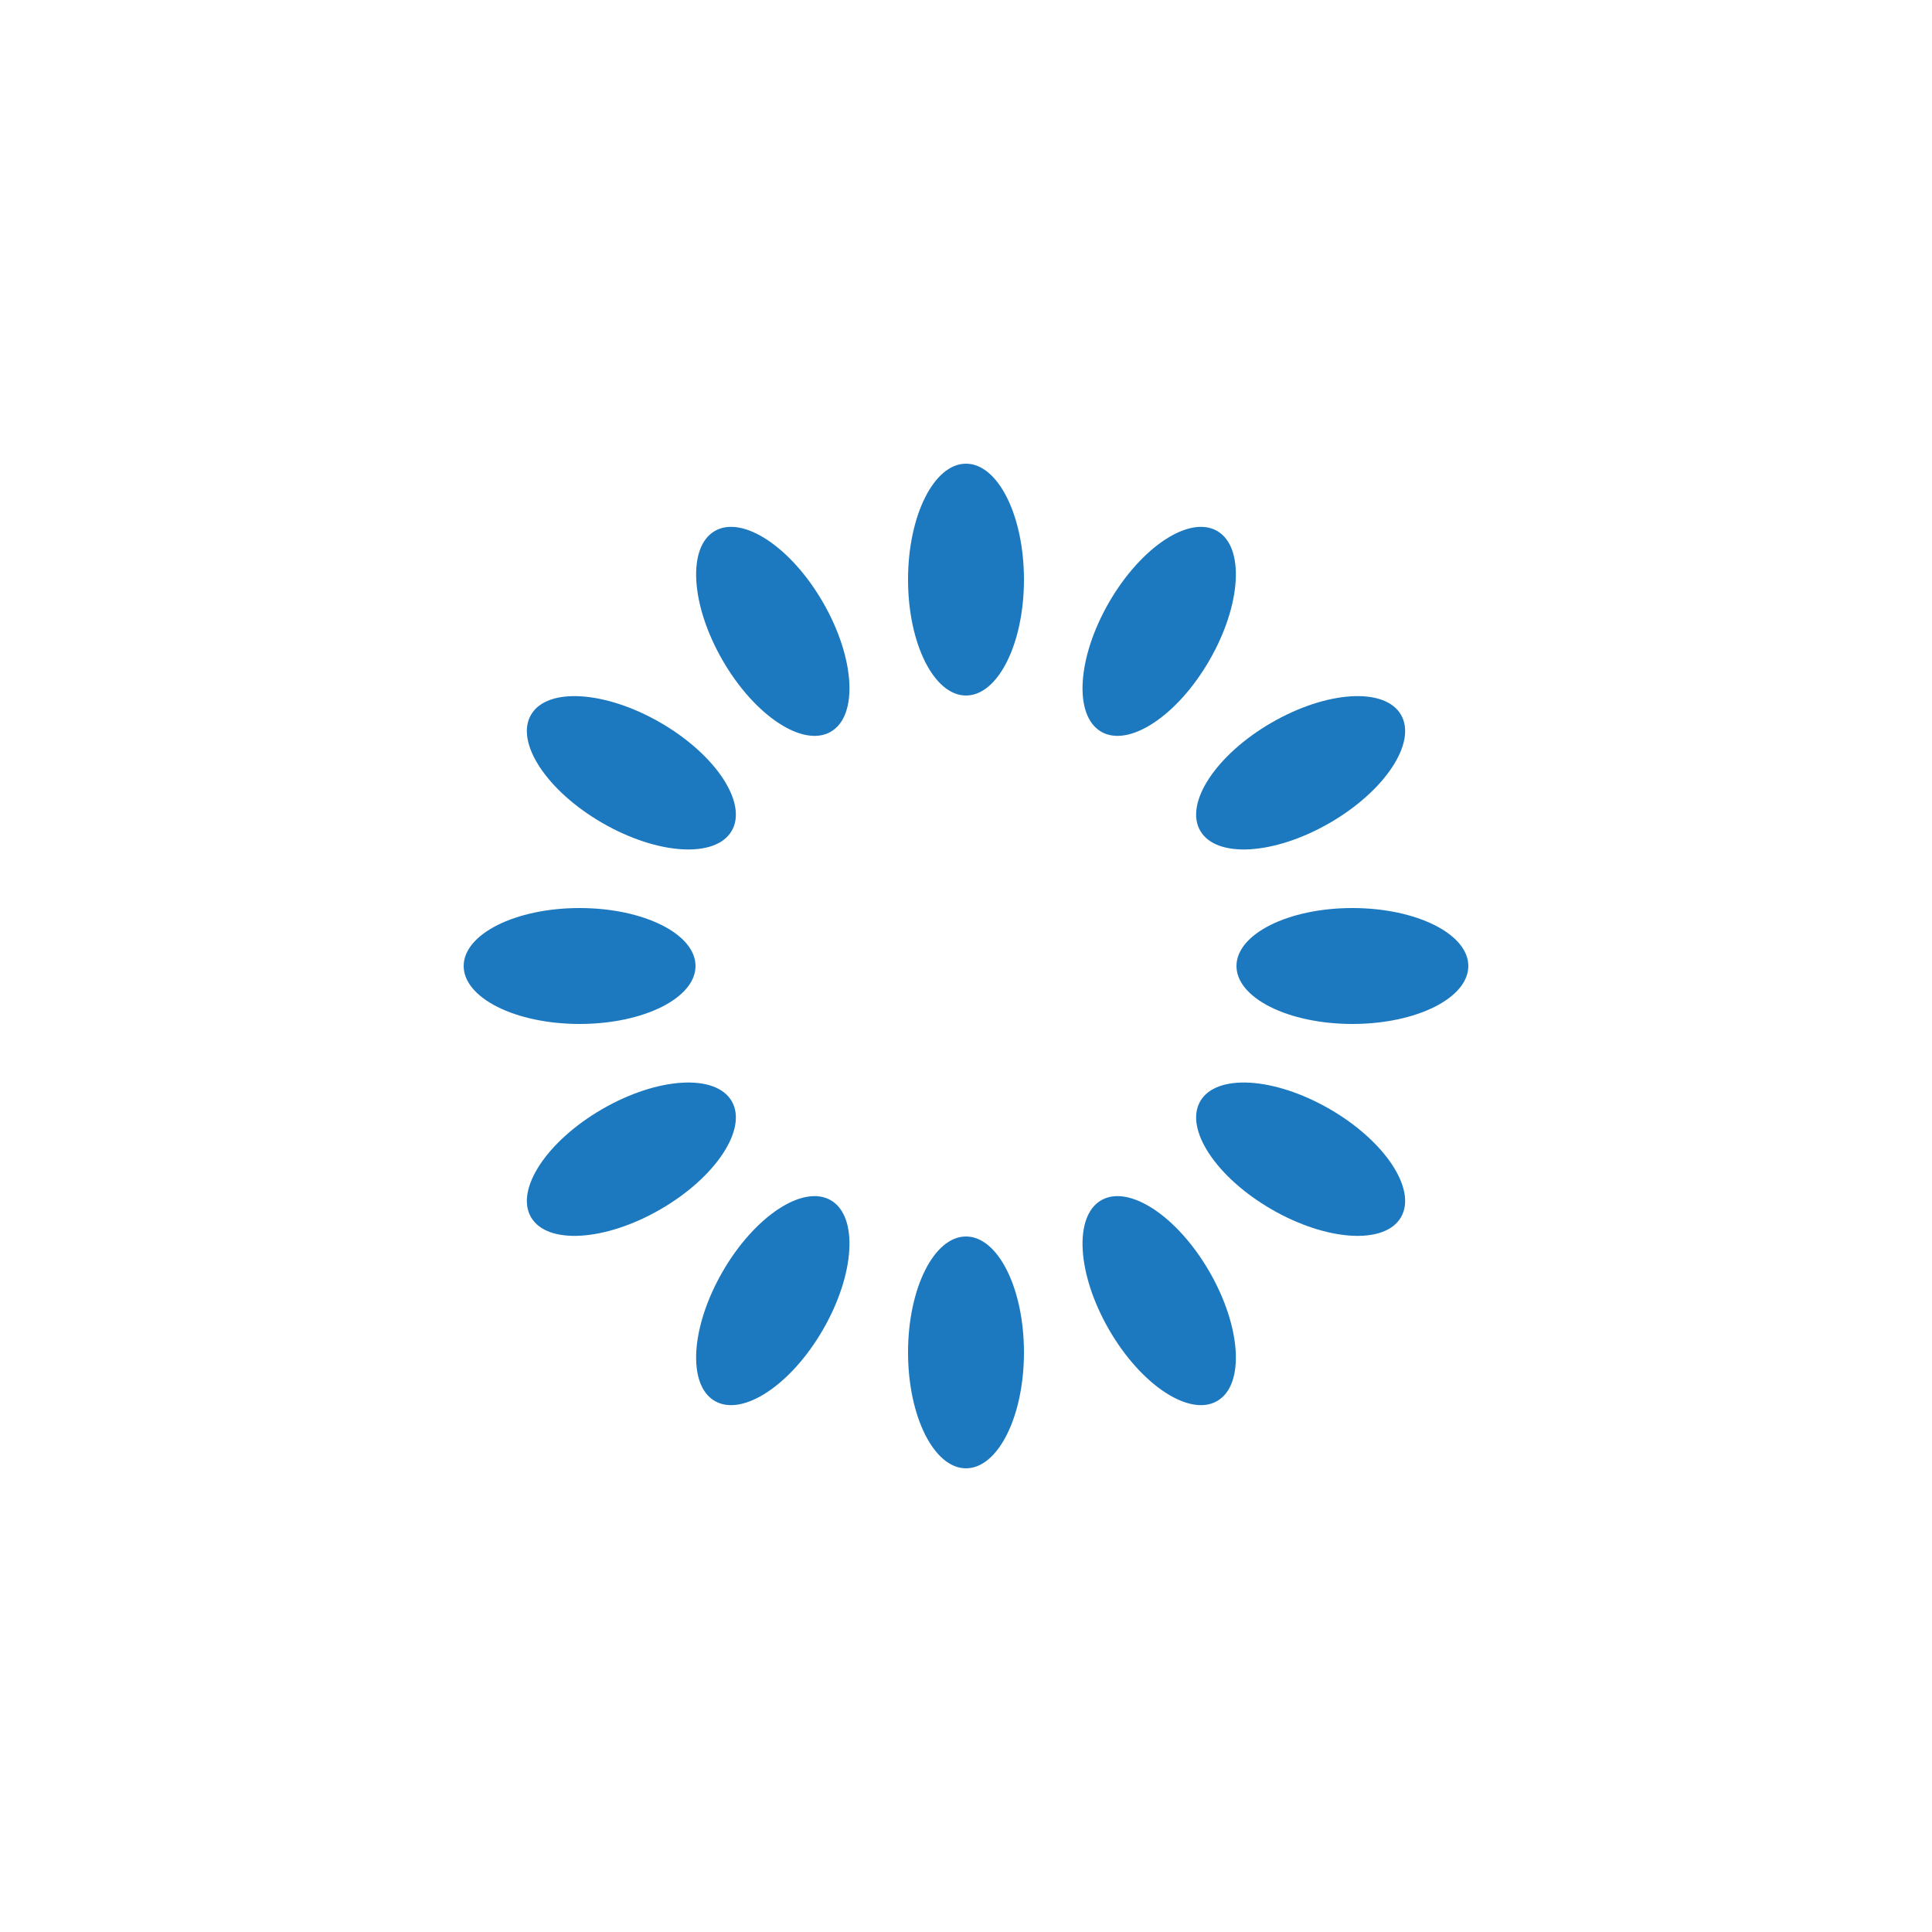
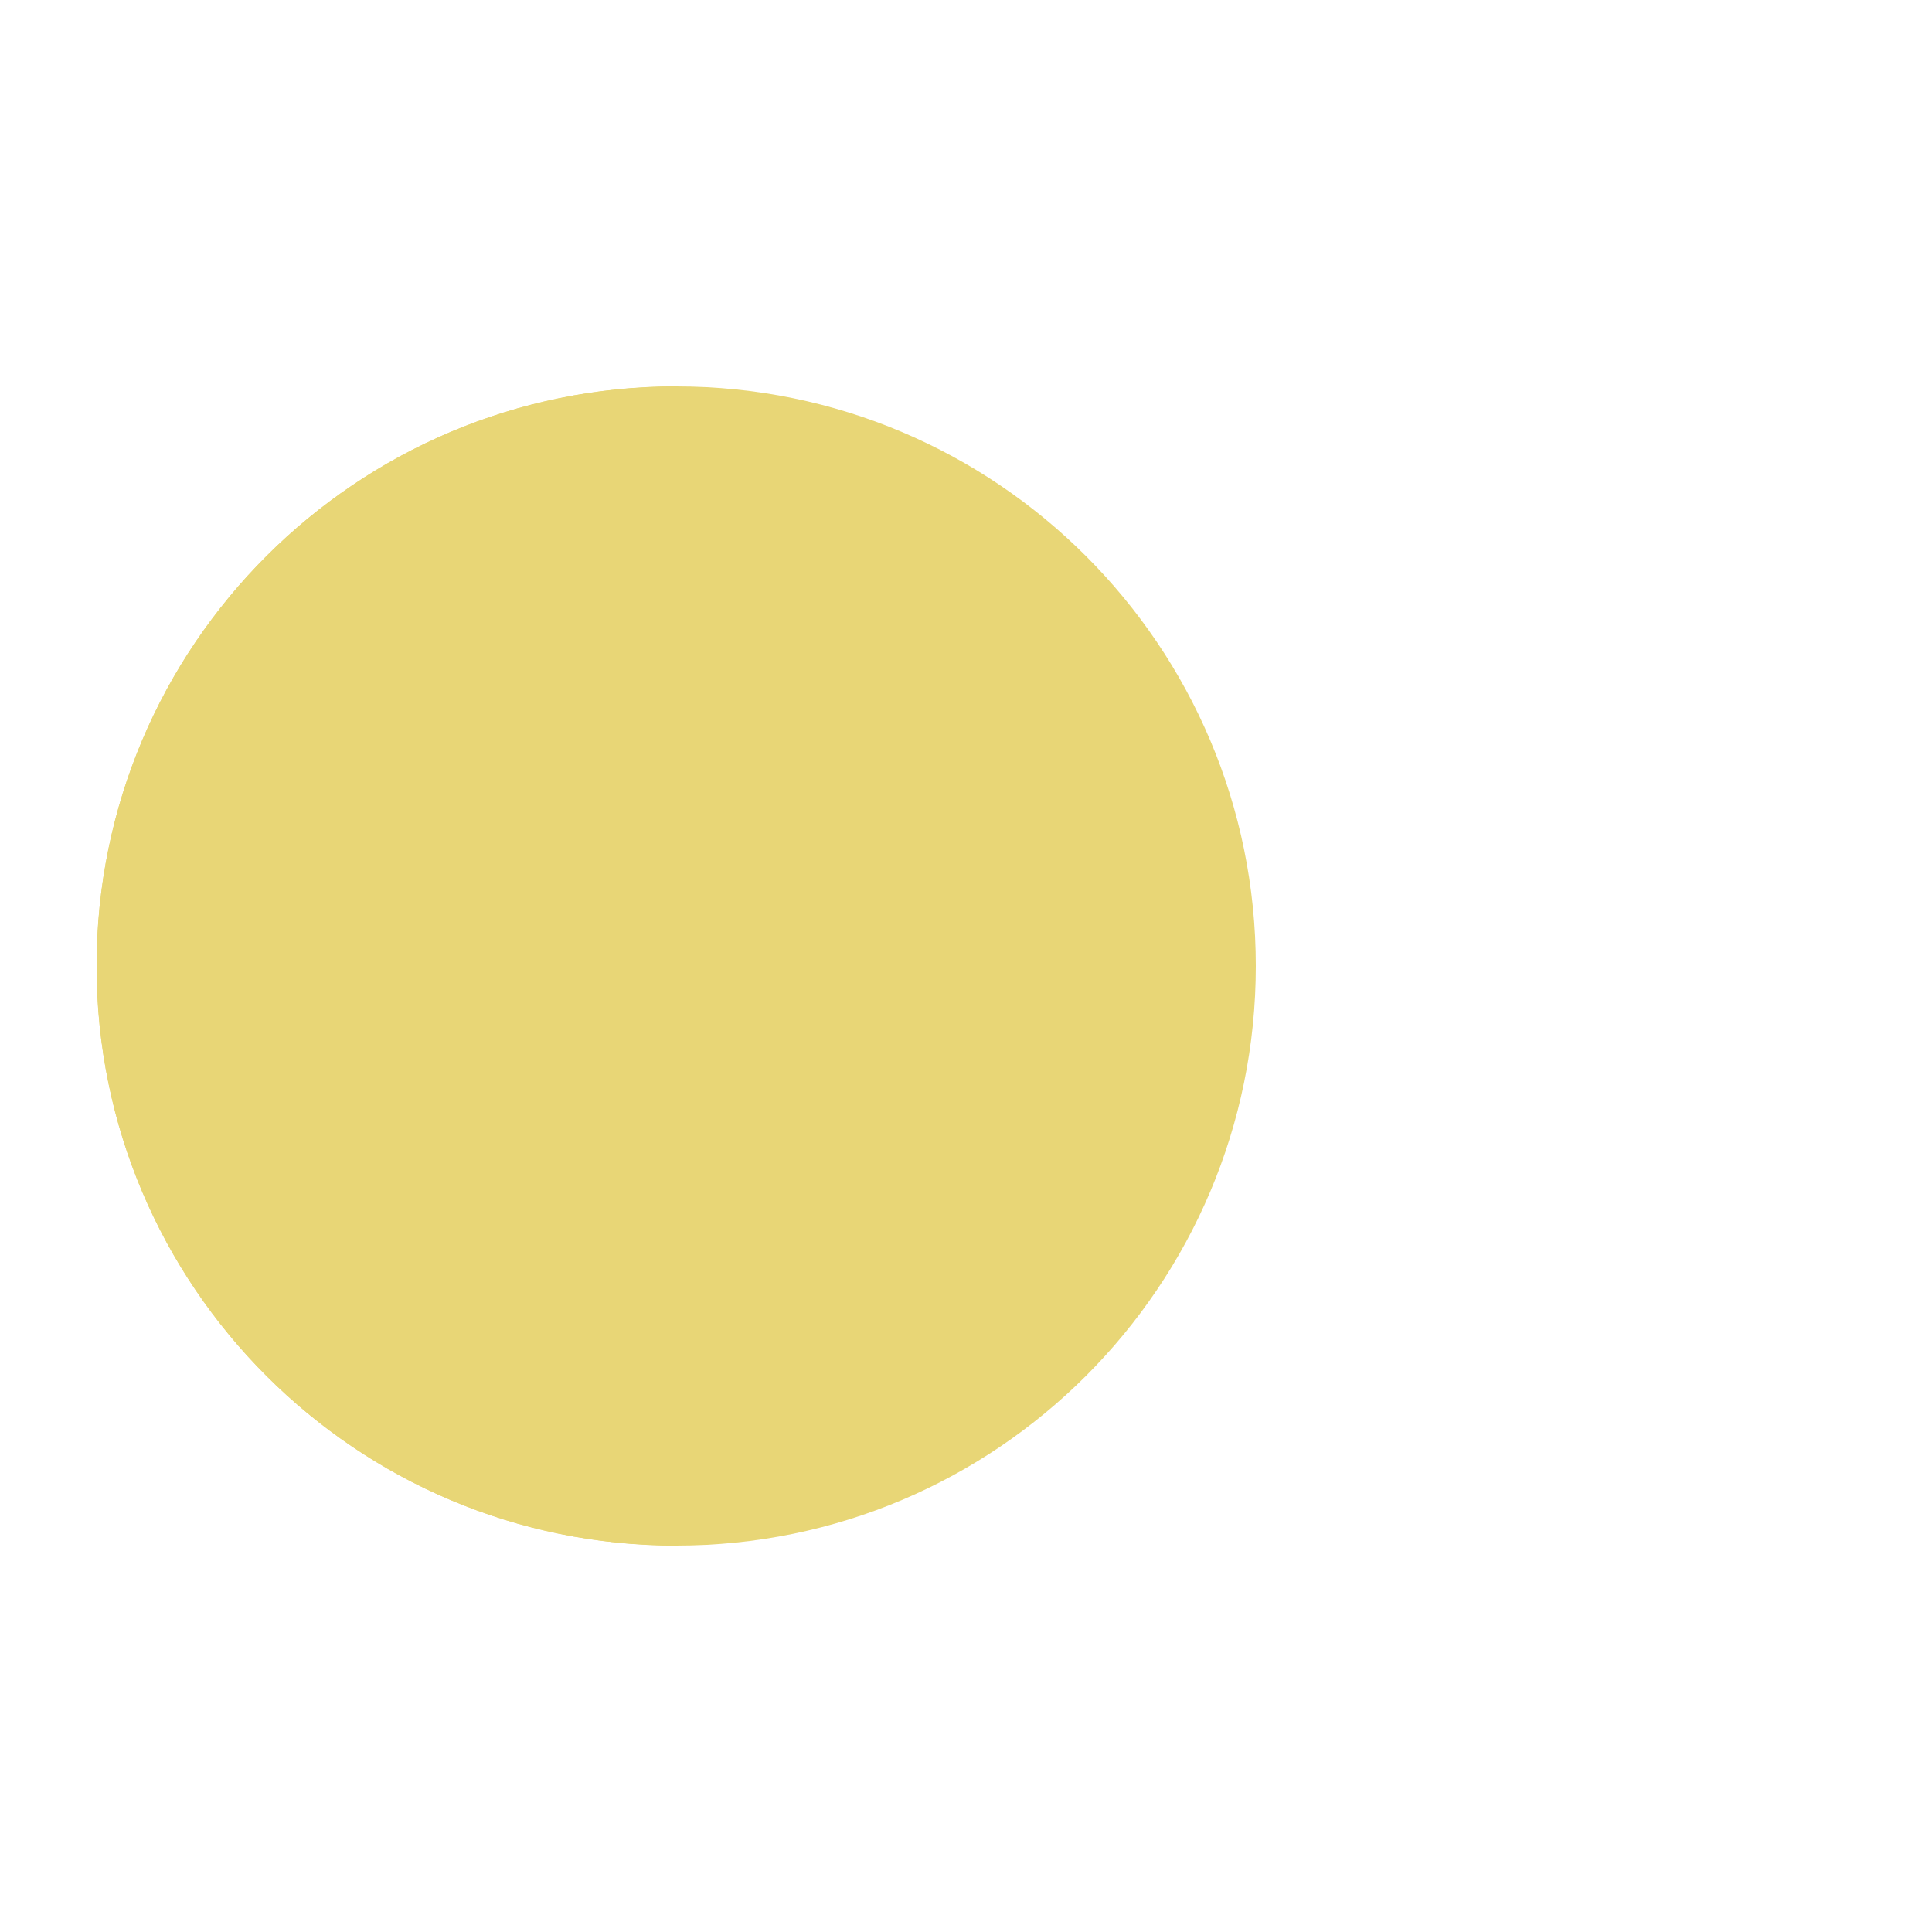
<svg xmlns="http://www.w3.org/2000/svg" viewBox="0 0 100 100" preserveAspectRatio="xMidYMid" width="200" height="200" style="shape-rendering: auto; display: block; background: rgb(255, 255, 255);">
  <g>
-     <g transform="rotate(0 50 50)">
-       <rect x="47" y="24" rx="3" ry="6" width="6" height="12" fill="#1c79c0">
-         <animate attributeName="opacity" values="1;0" keyTimes="0;1" dur="1s" begin="-0.917s" repeatCount="indefinite" />
-       </rect>
+     <g>
+       <circle cx="60" cy="50" r="4" fill="#a4db4e">
+         <animate attributeName="cx" repeatCount="indefinite" dur="1s" values="95;35" keyTimes="0;1" begin="-0.67s" />
+         <animate attributeName="fill-opacity" repeatCount="indefinite" dur="1s" values="0;1;1" keyTimes="0;0.2;1" begin="-0.67s" />
+       </circle>
+       <circle cx="60" cy="50" r="4" fill="#a4db4e">
+         <animate attributeName="cx" repeatCount="indefinite" dur="1s" values="95;35" keyTimes="0;1" begin="-0.33s" />
+         <animate attributeName="fill-opacity" repeatCount="indefinite" dur="1s" values="0;1;1" keyTimes="0;0.2;1" begin="-0.33s" />
+       </circle>
+       <circle cx="60" cy="50" r="4" fill="#a4db4e">
+         <animate attributeName="cx" repeatCount="indefinite" dur="1s" values="95;35" keyTimes="0;1" begin="0s" />
+         <animate attributeName="fill-opacity" repeatCount="indefinite" dur="1s" values="0;1;1" keyTimes="0;0.2;1" begin="0s" />
+       </circle>
    </g>
-     <g transform="rotate(30 50 50)">
-       <rect x="47" y="24" rx="3" ry="6" width="6" height="12" fill="#1c79c0">
-         <animate attributeName="opacity" values="1;0" keyTimes="0;1" dur="1s" begin="-0.833s" repeatCount="indefinite" />
-       </rect>
-     </g>
-     <g transform="rotate(60 50 50)">
-       <rect x="47" y="24" rx="3" ry="6" width="6" height="12" fill="#1c79c0">
-         <animate attributeName="opacity" values="1;0" keyTimes="0;1" dur="1s" begin="-0.75s" repeatCount="indefinite" />
-       </rect>
-     </g>
-     <g transform="rotate(90 50 50)">
-       <rect x="47" y="24" rx="3" ry="6" width="6" height="12" fill="#1c79c0">
-         <animate attributeName="opacity" values="1;0" keyTimes="0;1" dur="1s" begin="-0.667s" repeatCount="indefinite" />
-       </rect>
-     </g>
-     <g transform="rotate(120 50 50)">
-       <rect x="47" y="24" rx="3" ry="6" width="6" height="12" fill="#1c79c0">
-         <animate attributeName="opacity" values="1;0" keyTimes="0;1" dur="1s" begin="-0.583s" repeatCount="indefinite" />
-       </rect>
-     </g>
-     <g transform="rotate(150 50 50)">
-       <rect x="47" y="24" rx="3" ry="6" width="6" height="12" fill="#1c79c0">
-         <animate attributeName="opacity" values="1;0" keyTimes="0;1" dur="1s" begin="-0.5s" repeatCount="indefinite" />
-       </rect>
-     </g>
-     <g transform="rotate(180 50 50)">
-       <rect x="47" y="24" rx="3" ry="6" width="6" height="12" fill="#1c79c0">
-         <animate attributeName="opacity" values="1;0" keyTimes="0;1" dur="1s" begin="-0.417s" repeatCount="indefinite" />
-       </rect>
-     </g>
-     <g transform="rotate(210 50 50)">
-       <rect x="47" y="24" rx="3" ry="6" width="6" height="12" fill="#1c79c0">
-         <animate attributeName="opacity" values="1;0" keyTimes="0;1" dur="1s" begin="-0.333s" repeatCount="indefinite" />
-       </rect>
-     </g>
-     <g transform="rotate(240 50 50)">
-       <rect x="47" y="24" rx="3" ry="6" width="6" height="12" fill="#1c79c0">
-         <animate attributeName="opacity" values="1;0" keyTimes="0;1" dur="1s" begin="-0.25s" repeatCount="indefinite" />
-       </rect>
-     </g>
-     <g transform="rotate(270 50 50)">
-       <rect x="47" y="24" rx="3" ry="6" width="6" height="12" fill="#1c79c0">
-         <animate attributeName="opacity" values="1;0" keyTimes="0;1" dur="1s" begin="-0.167s" repeatCount="indefinite" />
-       </rect>
-     </g>
-     <g transform="rotate(300 50 50)">
-       <rect x="47" y="24" rx="3" ry="6" width="6" height="12" fill="#1c79c0">
-         <animate attributeName="opacity" values="1;0" keyTimes="0;1" dur="1s" begin="-0.083s" repeatCount="indefinite" />
-       </rect>
-     </g>
-     <g transform="rotate(330 50 50)">
-       <rect x="47" y="24" rx="3" ry="6" width="6" height="12" fill="#1c79c0">
-         <animate attributeName="opacity" values="1;0" keyTimes="0;1" dur="1s" begin="0s" repeatCount="indefinite" />
-       </rect>
+     <g transform="translate(-15 0)">
+       <path d="M50 50L20 50A30 30 0 0 0 80 50Z" fill="#e8d676" transform="rotate(90 50 50)" />
+       <path d="M50 50L20 50A30 30 0 0 0 80 50Z" fill="#e8d676">
+         <animateTransform attributeName="transform" type="rotate" repeatCount="indefinite" dur="1s" values="0 50 50;45 50 50;0 50 50" keyTimes="0;0.5;1" />
+       </path>
+       <path d="M50 50L20 50A30 30 0 0 1 80 50Z" fill="#e8d676">
+         <animateTransform attributeName="transform" type="rotate" repeatCount="indefinite" dur="1s" values="0 50 50;-45 50 50;0 50 50" keyTimes="0;0.5;1" />
+       </path>
    </g>
    <g />
  </g>
</svg>
